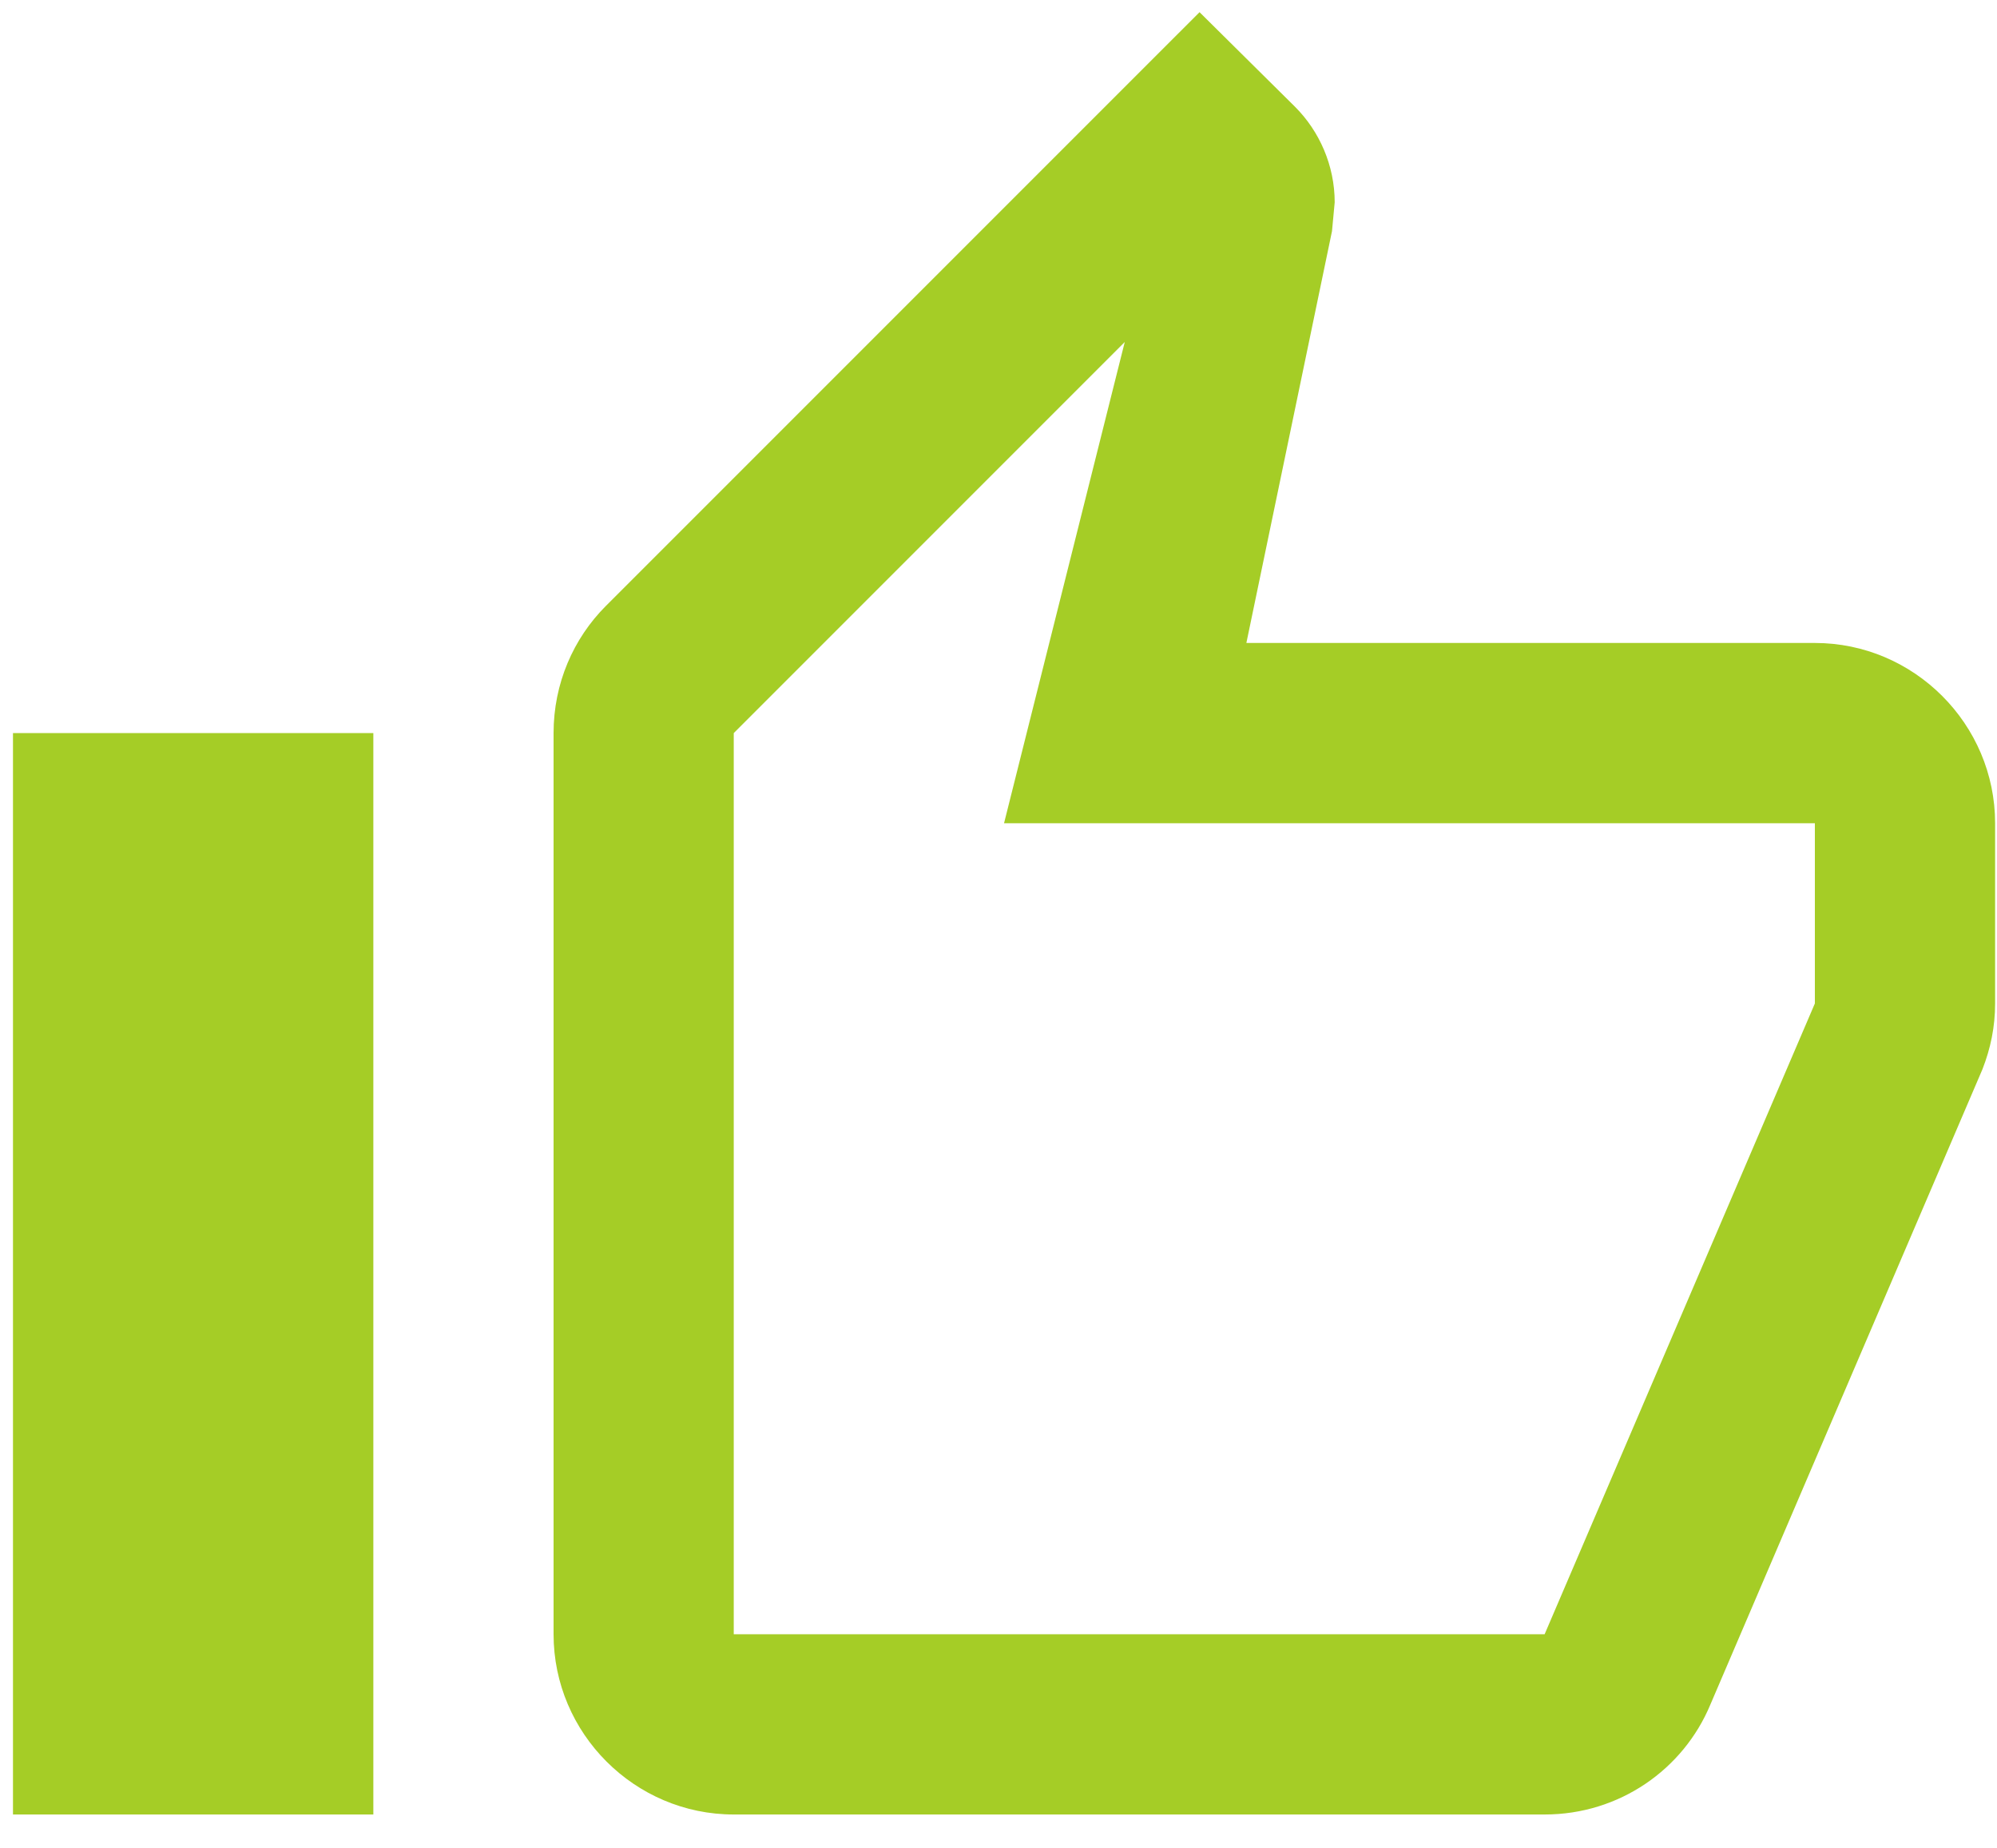
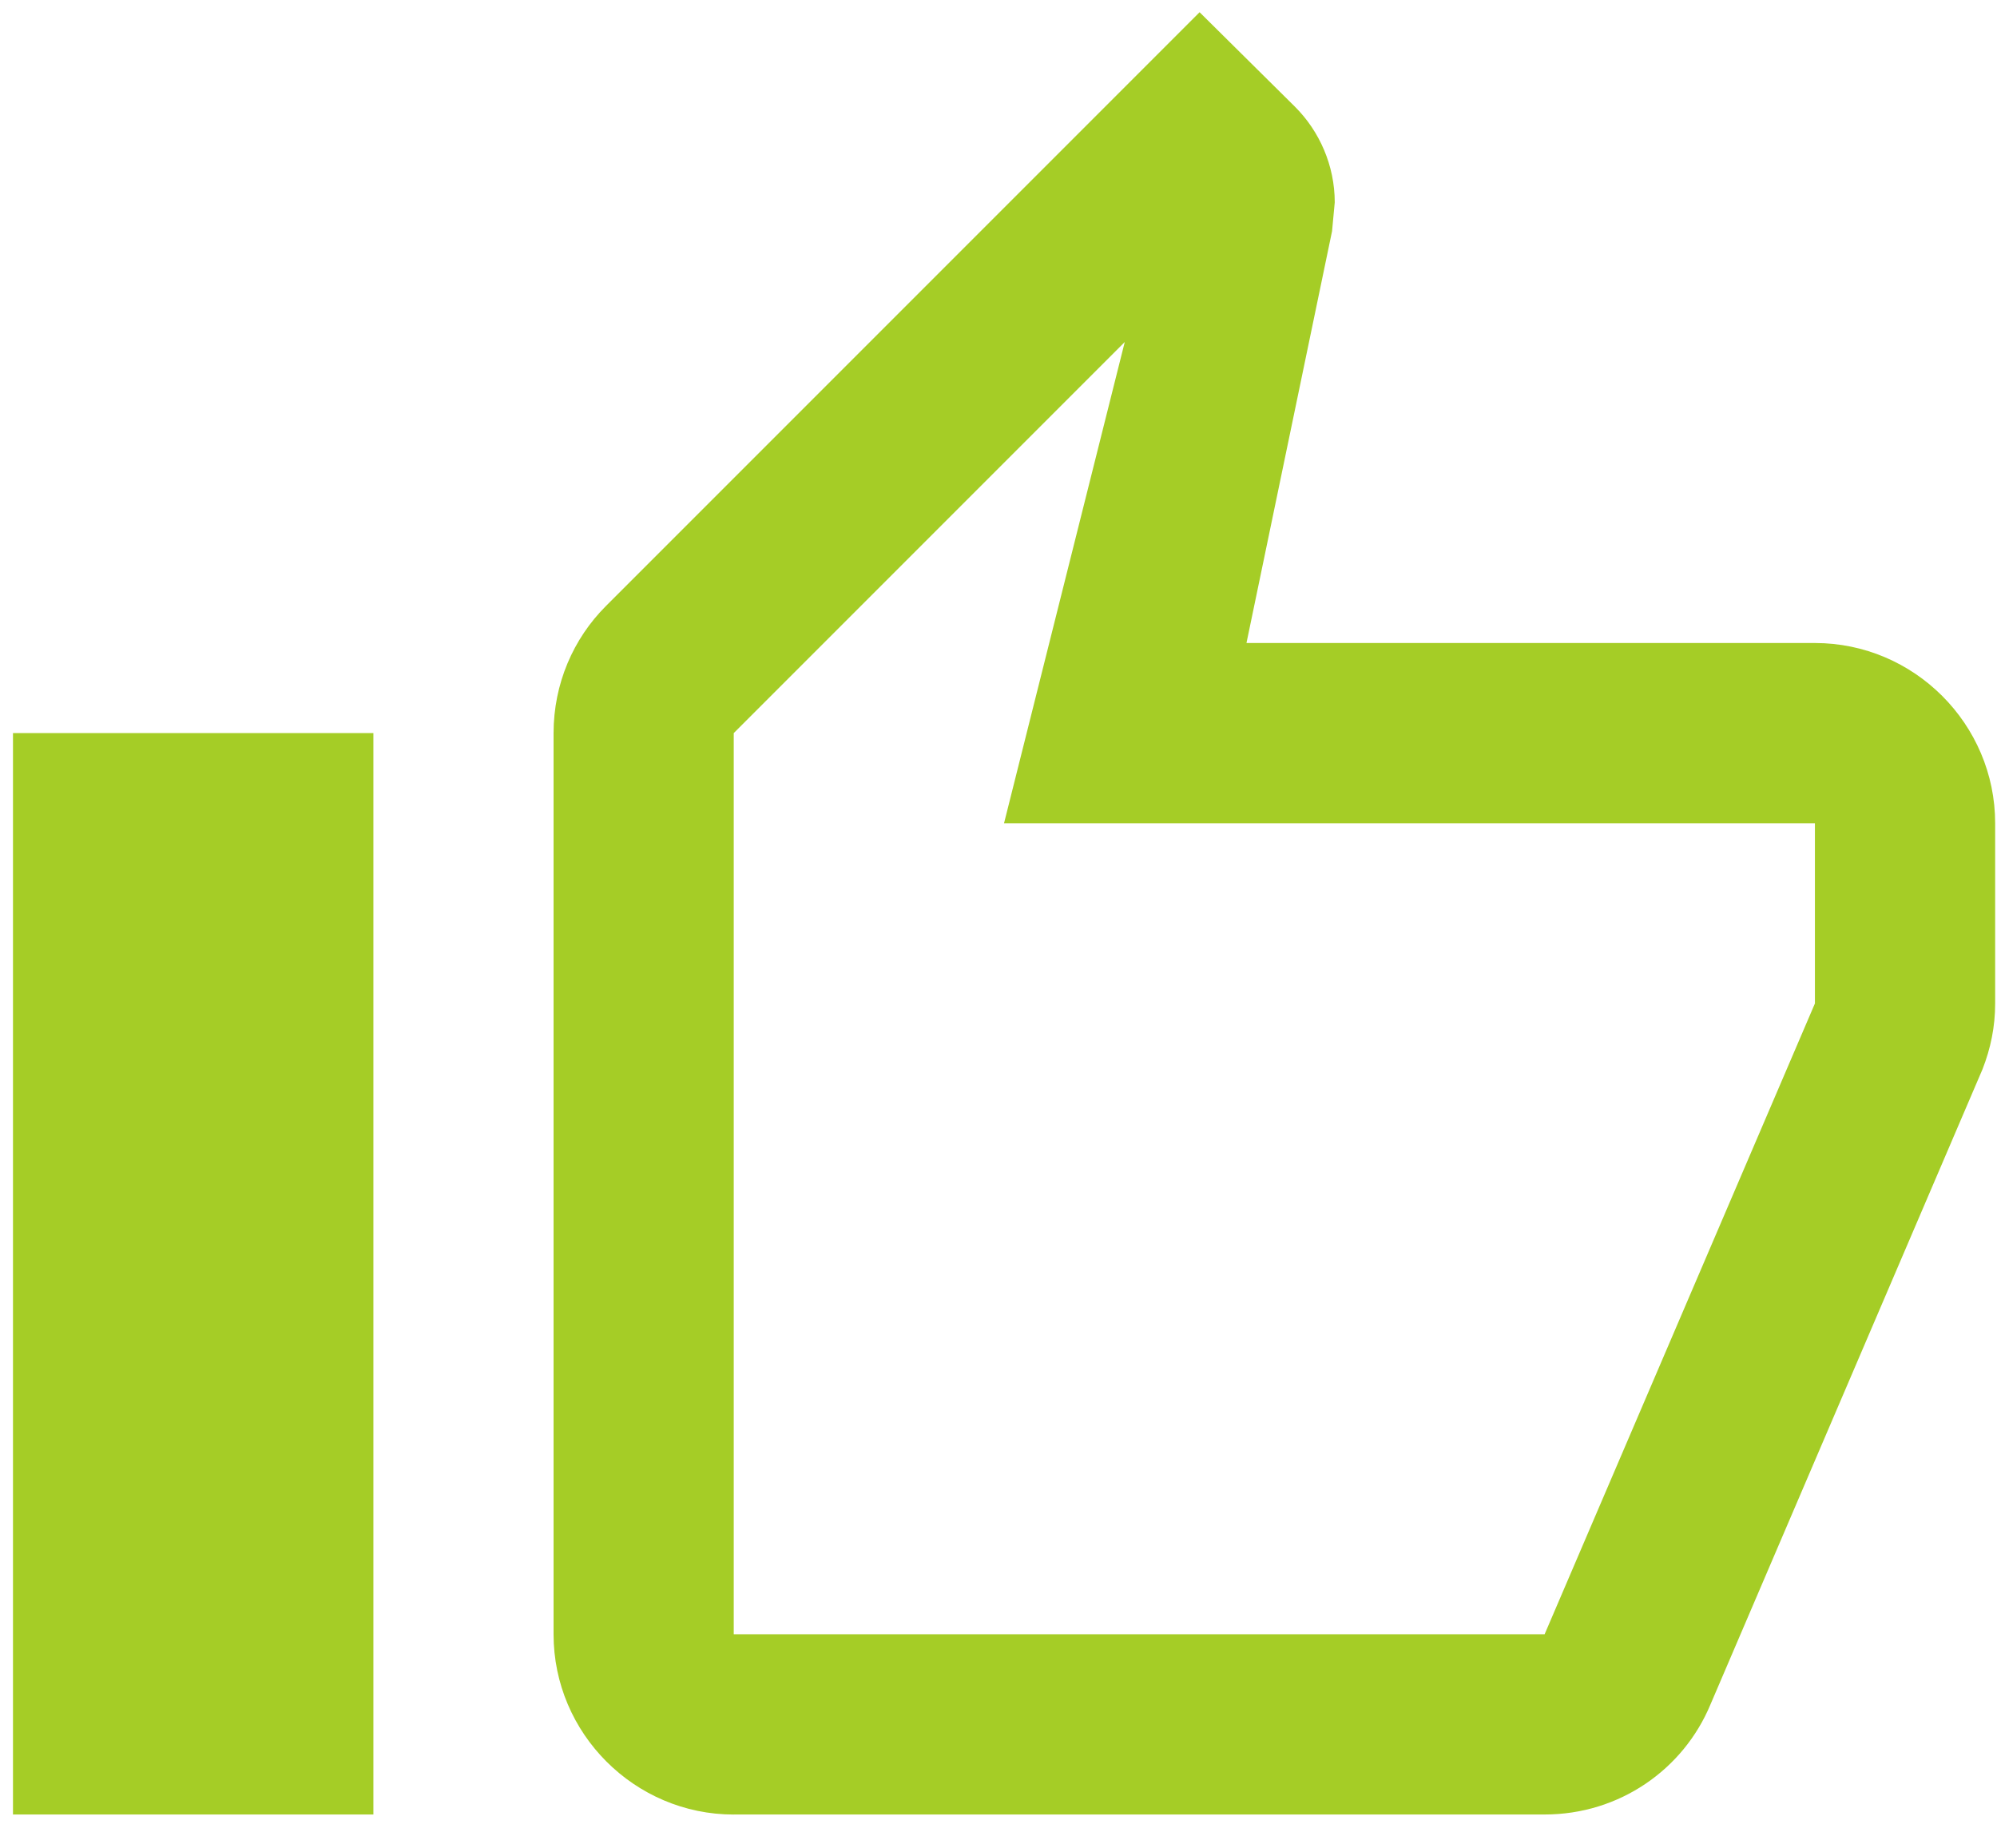
- <svg xmlns="http://www.w3.org/2000/svg" width="40" height="37" viewBox="0 0 40 37" fill="none">
-   <path d="M14.697 36.337L30.939 36.337C32.436 36.337 33.718 35.434 34.259 34.135L39.709 21.412C39.871 20.997 39.962 20.564 39.962 20.095V16.486C39.962 14.501 38.338 12.876 36.352 12.876H24.965L26.68 4.629L26.734 4.052C26.734 3.312 26.427 2.626 25.94 2.139L24.027 0.244L12.134 12.136C11.485 12.786 11.088 13.688 11.088 14.681L11.088 32.727C11.088 34.712 12.712 36.337 14.697 36.337ZM14.697 14.681L22.529 6.849L20.111 16.486H36.352V20.095L30.939 32.727L14.697 32.727L14.697 14.681ZM0.26 14.681H7.478L7.478 36.337H0.26L0.26 14.681Z" fill="#A5CD26" />
+ <svg xmlns="http://www.w3.org/2000/svg" fill="none" height="37" viewBox="0 0 40 37" width="40">
+   <path d="m14.697 36.337h16.242c1.498 0 2.779-.902 3.321-2.202l5.45-12.723c.162-.415.253-.848.253-1.317v-3.609c0-1.985-1.624-3.609-3.609-3.609h-11.387l1.714-8.247.054-.577c0-.74-.307-1.426-.794-1.913l-1.913-1.895-11.893 11.893c-.65.65-1.047 1.552-1.047 2.545v18.046c0 1.985 1.624 3.609 3.609 3.609zm0-21.656 7.832-7.832-2.418 9.637h16.242v3.609l-5.414 12.632h-16.242zm-14.437 0h7.219v21.656h-7.219z" fill="#a5cd26" />
</svg>
